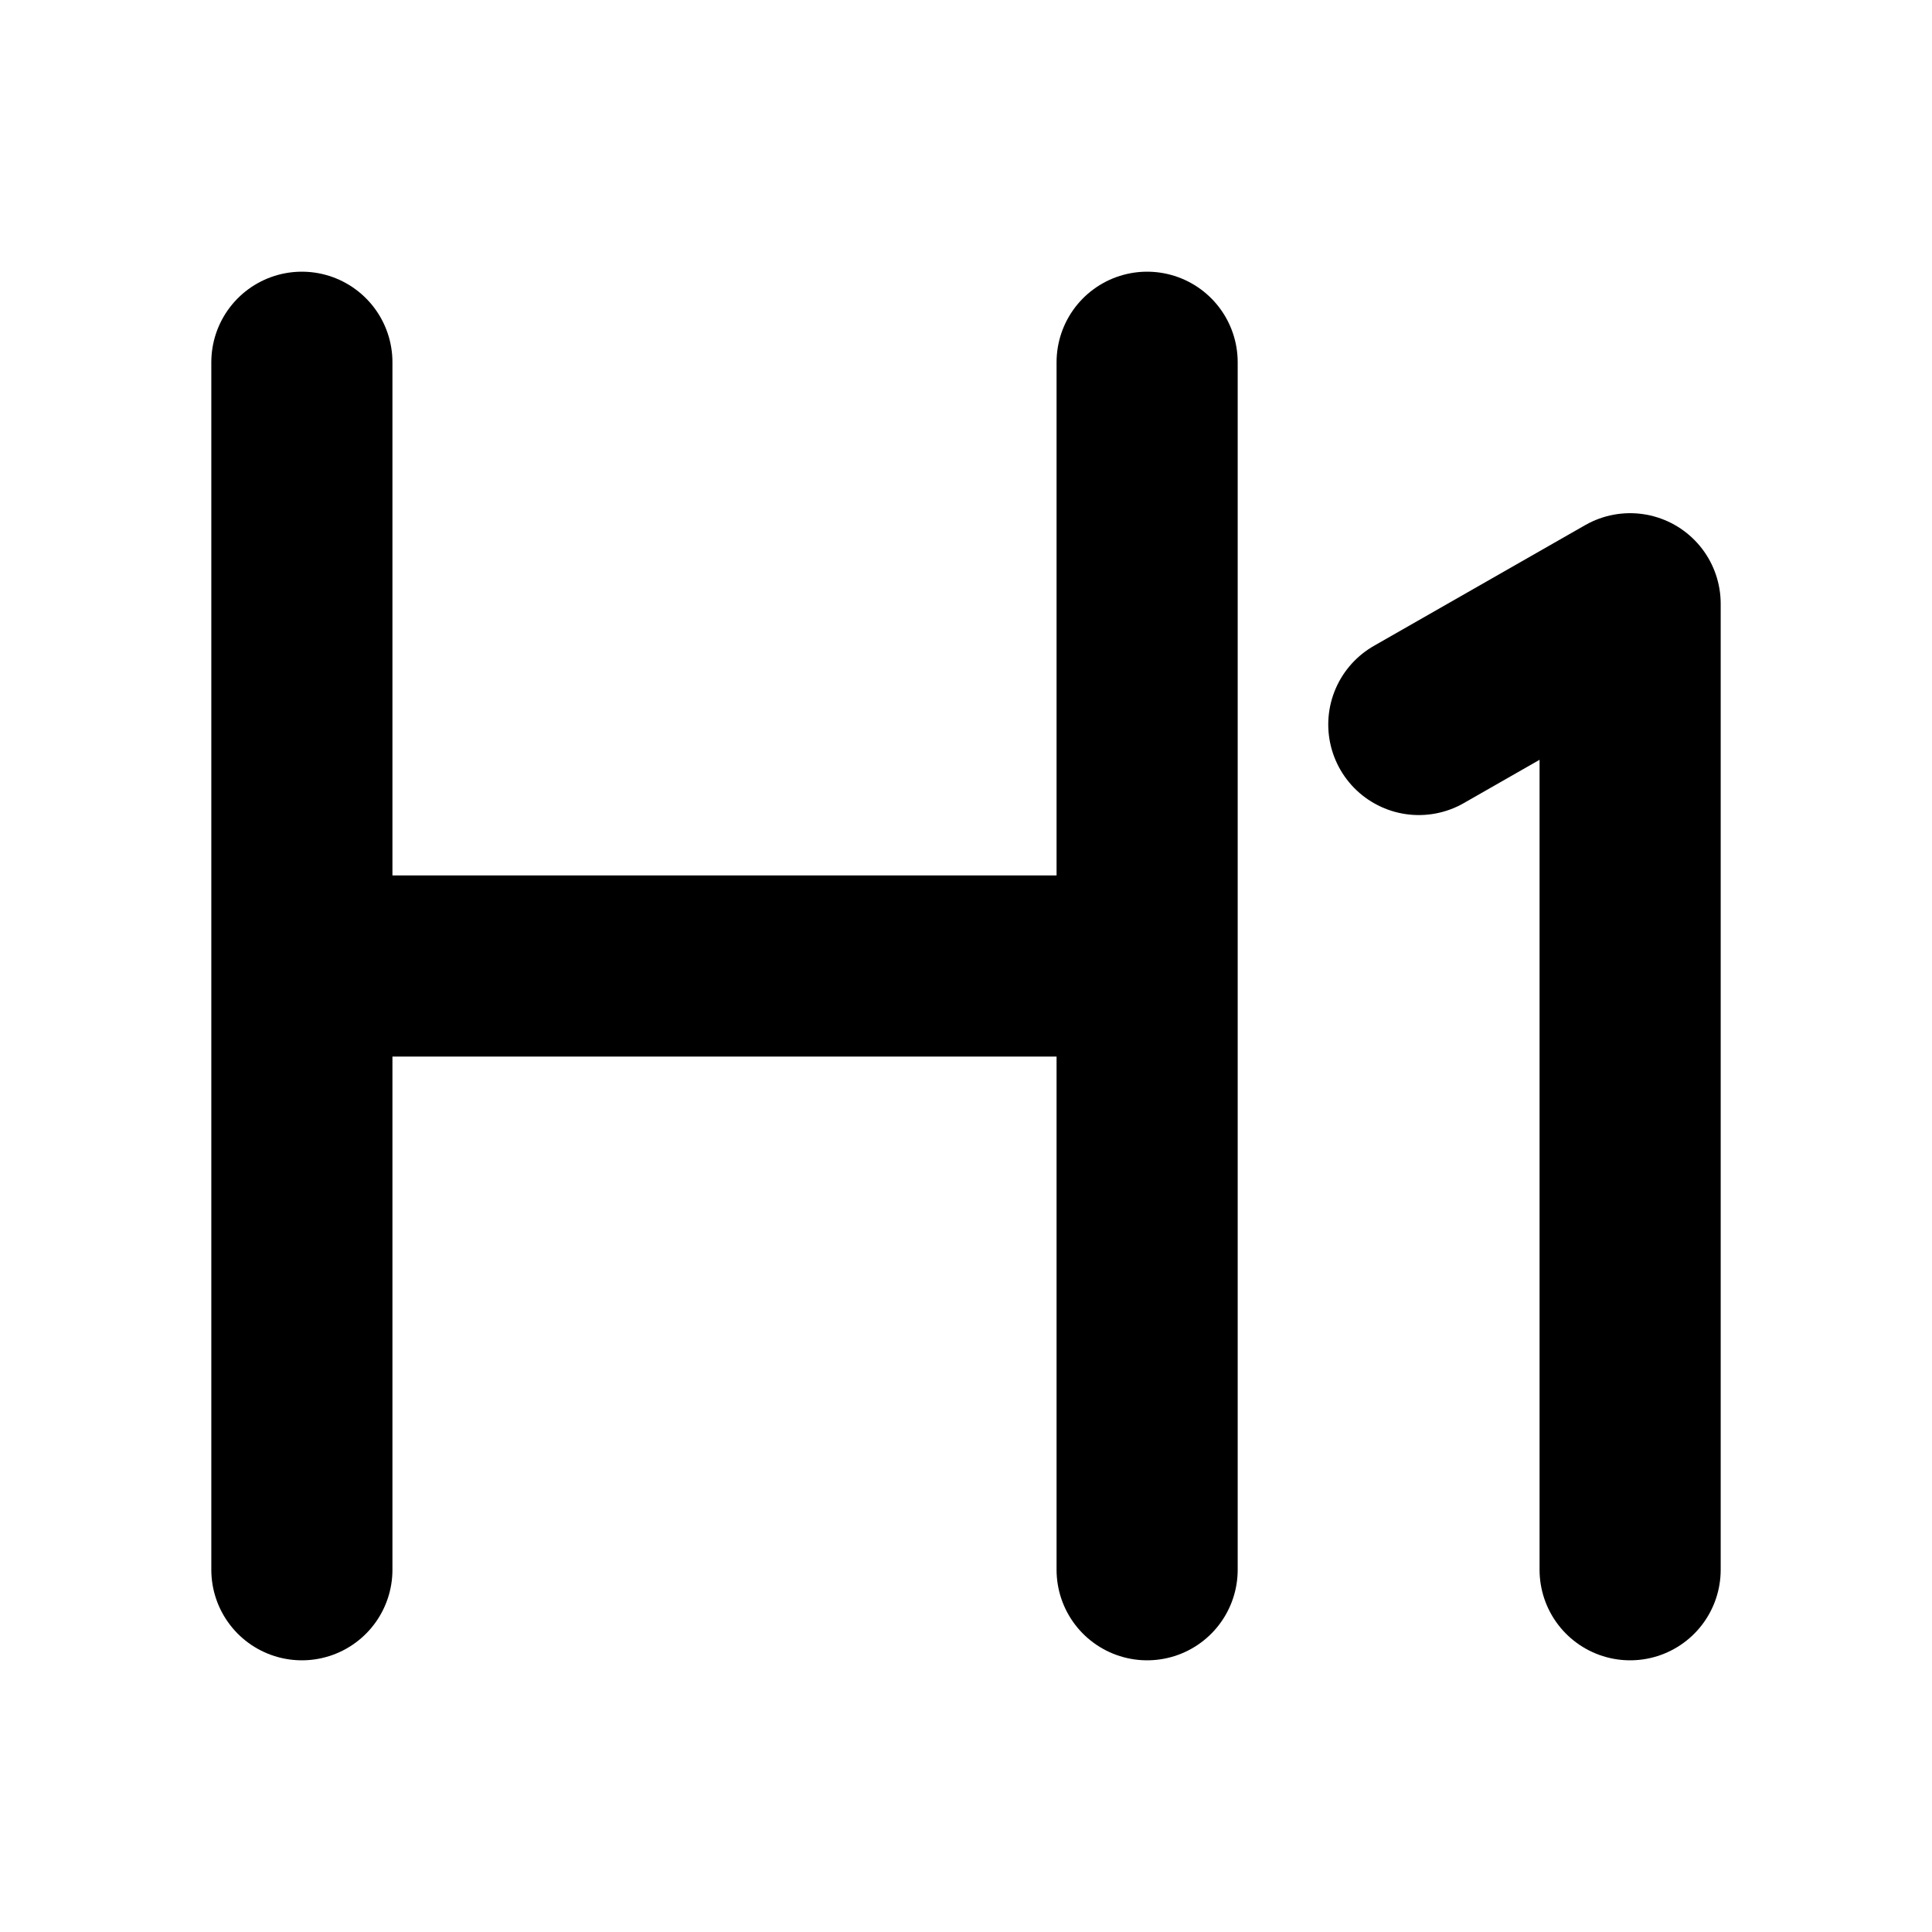
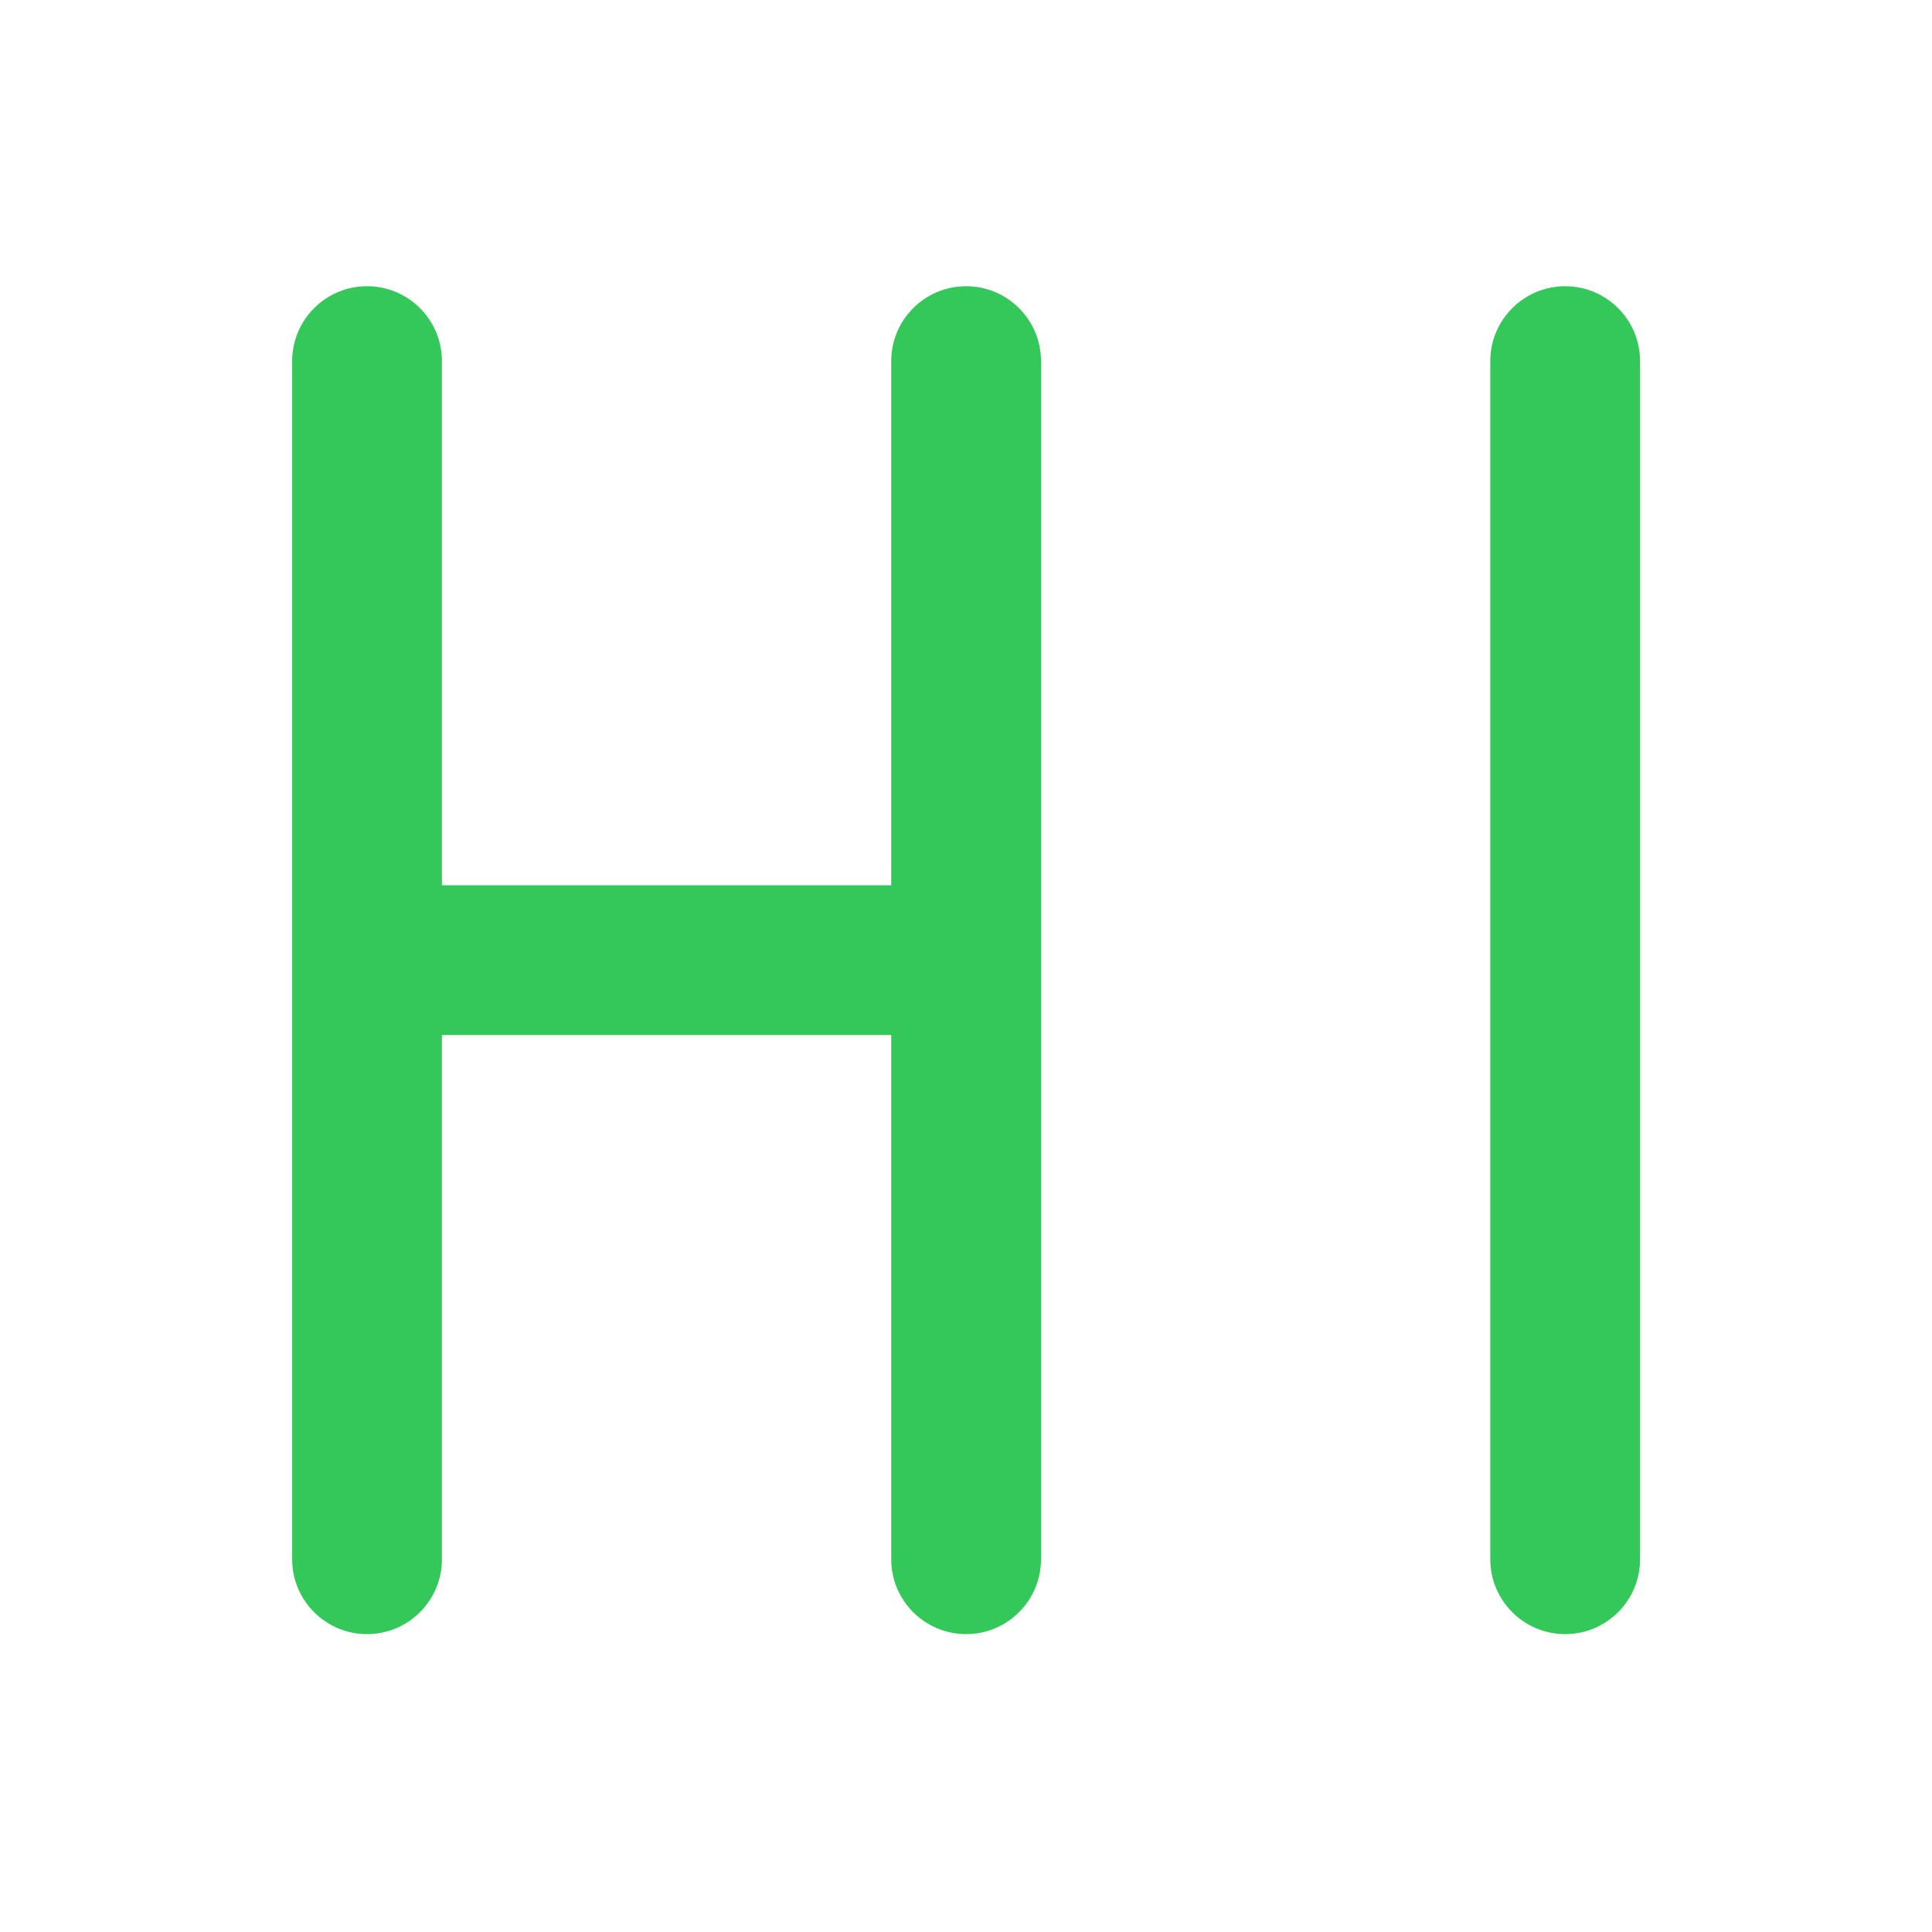
- <svg xmlns="http://www.w3.org/2000/svg" viewBox="0 0 64 64">
-   <path d="M10 12v40M38 12v40M10 32h28M47 24l7-4v32" fill="none" stroke="currentColor" stroke-width="6" stroke-linecap="round" stroke-linejoin="round" />
+ <svg xmlns="http://www.w3.org/2000/svg" width="100%" height="100%" viewBox="0 0 129 129" version="1.1" xml:space="preserve" style="fill-rule:evenodd;clip-rule:evenodd;stroke-linejoin:round;stroke-miterlimit:2;">
+   <g transform="matrix(1,0,0,1,-232,-169)">
+     <g id="icon-dark" transform="matrix(0.125,0,0,0.125,232.5072,169.1112)">
+       <rect x="0" y="0" width="1024" height="1024" style="fill:none;" />
+       <g transform="matrix(0,-8,8,0,0,1280)">
+         <path d="M56,19L136,19C138.76,19 141,21.24 141,24C141,26.76 138.76,29 136,29L101,29L101,59L136,59C138.76,59 141,61.24 141,64C141,66.76 138.76,69 136,69L56,69C53.24,69 51,66.76 51,64C51,61.24 53.24,59 56,59L91,59L91,29L56,29C53.24,29 51,26.76 51,24C51,21.24 53.24,19 56,19ZM56,109C53.24,109 51,106.76 51,104C51,101.24 53.24,99 56,99L136,99C138.76,99 141,101.24 141,104C141,106.76 138.76,109 136,109L56,109Z" style="fill:rgb(52,199,89);" />
+       </g>
+     </g>
+   </g>
</svg>
